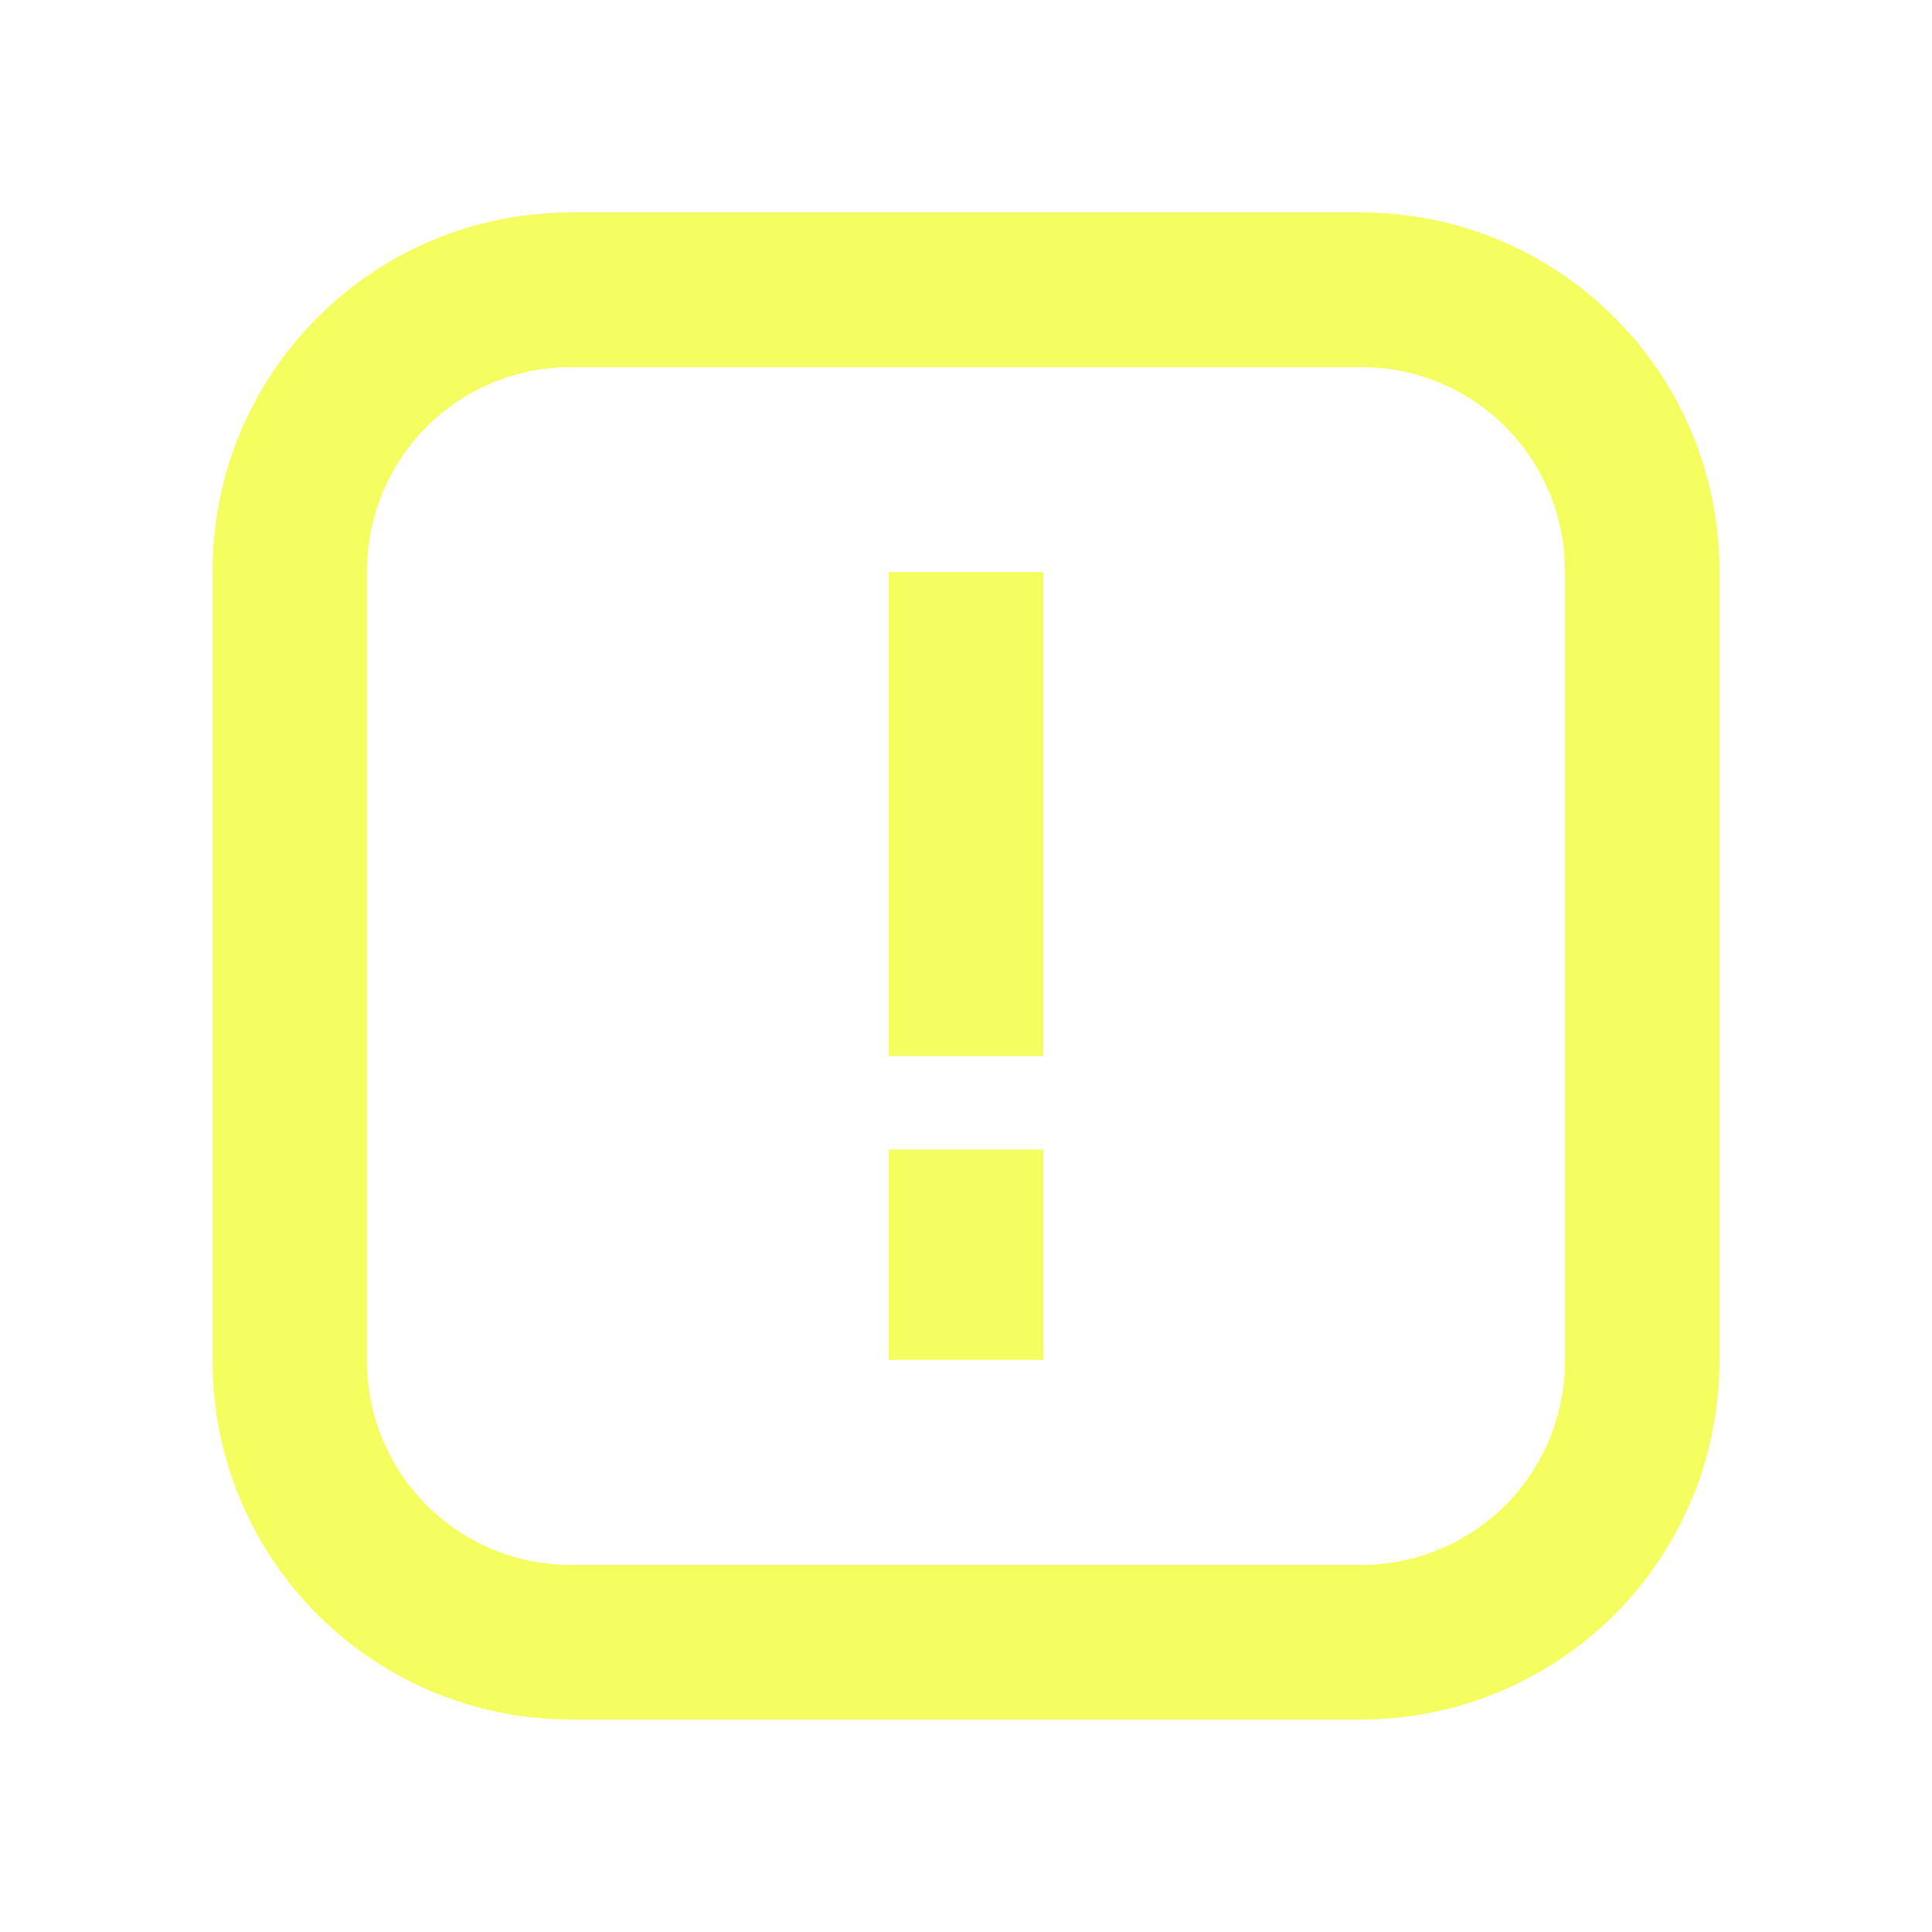
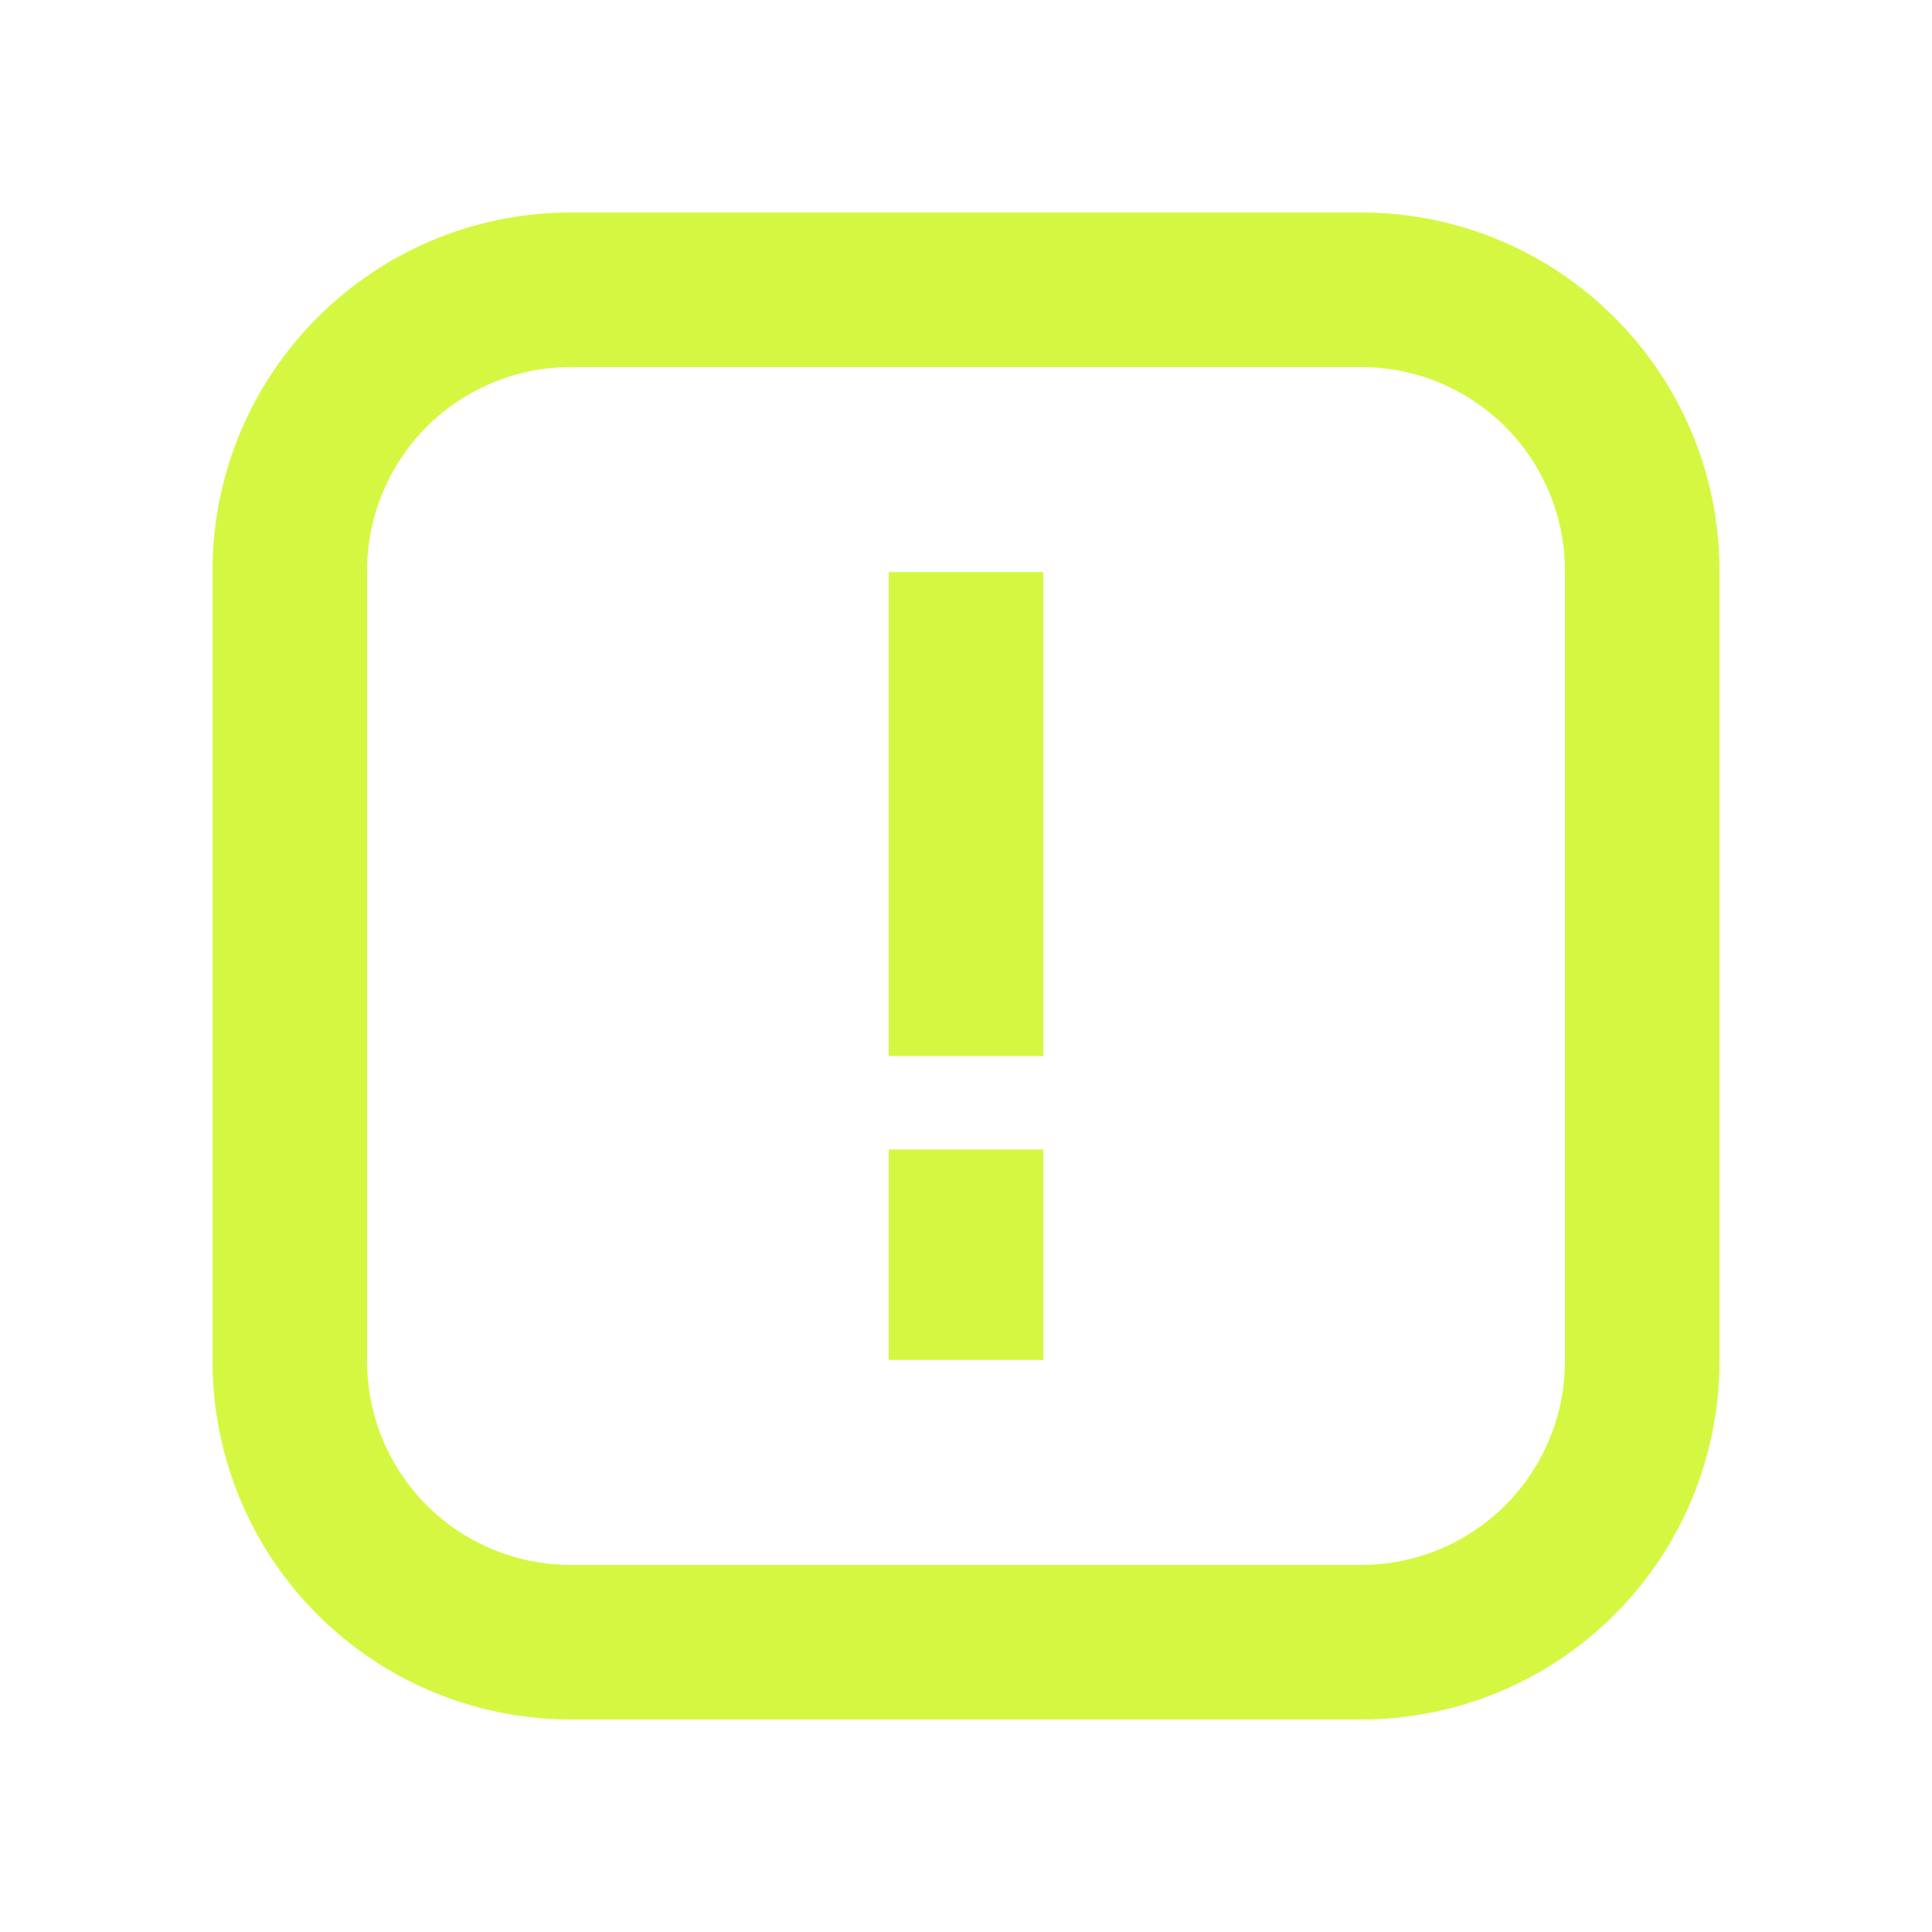
- <svg xmlns="http://www.w3.org/2000/svg" fill="#F4FF5F" data-name="Layer 1" viewBox="0 0 100 100" x="0px" y="0px">
+ <svg xmlns="http://www.w3.org/2000/svg" fill="#D4F841" data-name="Layer 1" viewBox="0 0 100 100" x="0px" y="0px">
  <path d="M70.45,11H29.55A18.55,18.55,0,0,0,11,29.55v40.9A18.54,18.54,0,0,0,29.55,89h40.9A18.54,18.54,0,0,0,89,70.45V29.55A18.55,18.55,0,0,0,70.45,11ZM81,70.45A10.54,10.54,0,0,1,70.45,81H29.55A10.54,10.54,0,0,1,19,70.45V29.55A10.54,10.54,0,0,1,29.55,19h40.9A10.54,10.54,0,0,1,81,29.55Z" />
  <rect x="46" y="29.61" width="8" height="25.05" />
  <rect x="46" y="59.5" width="8" height="10.89" />
</svg>
